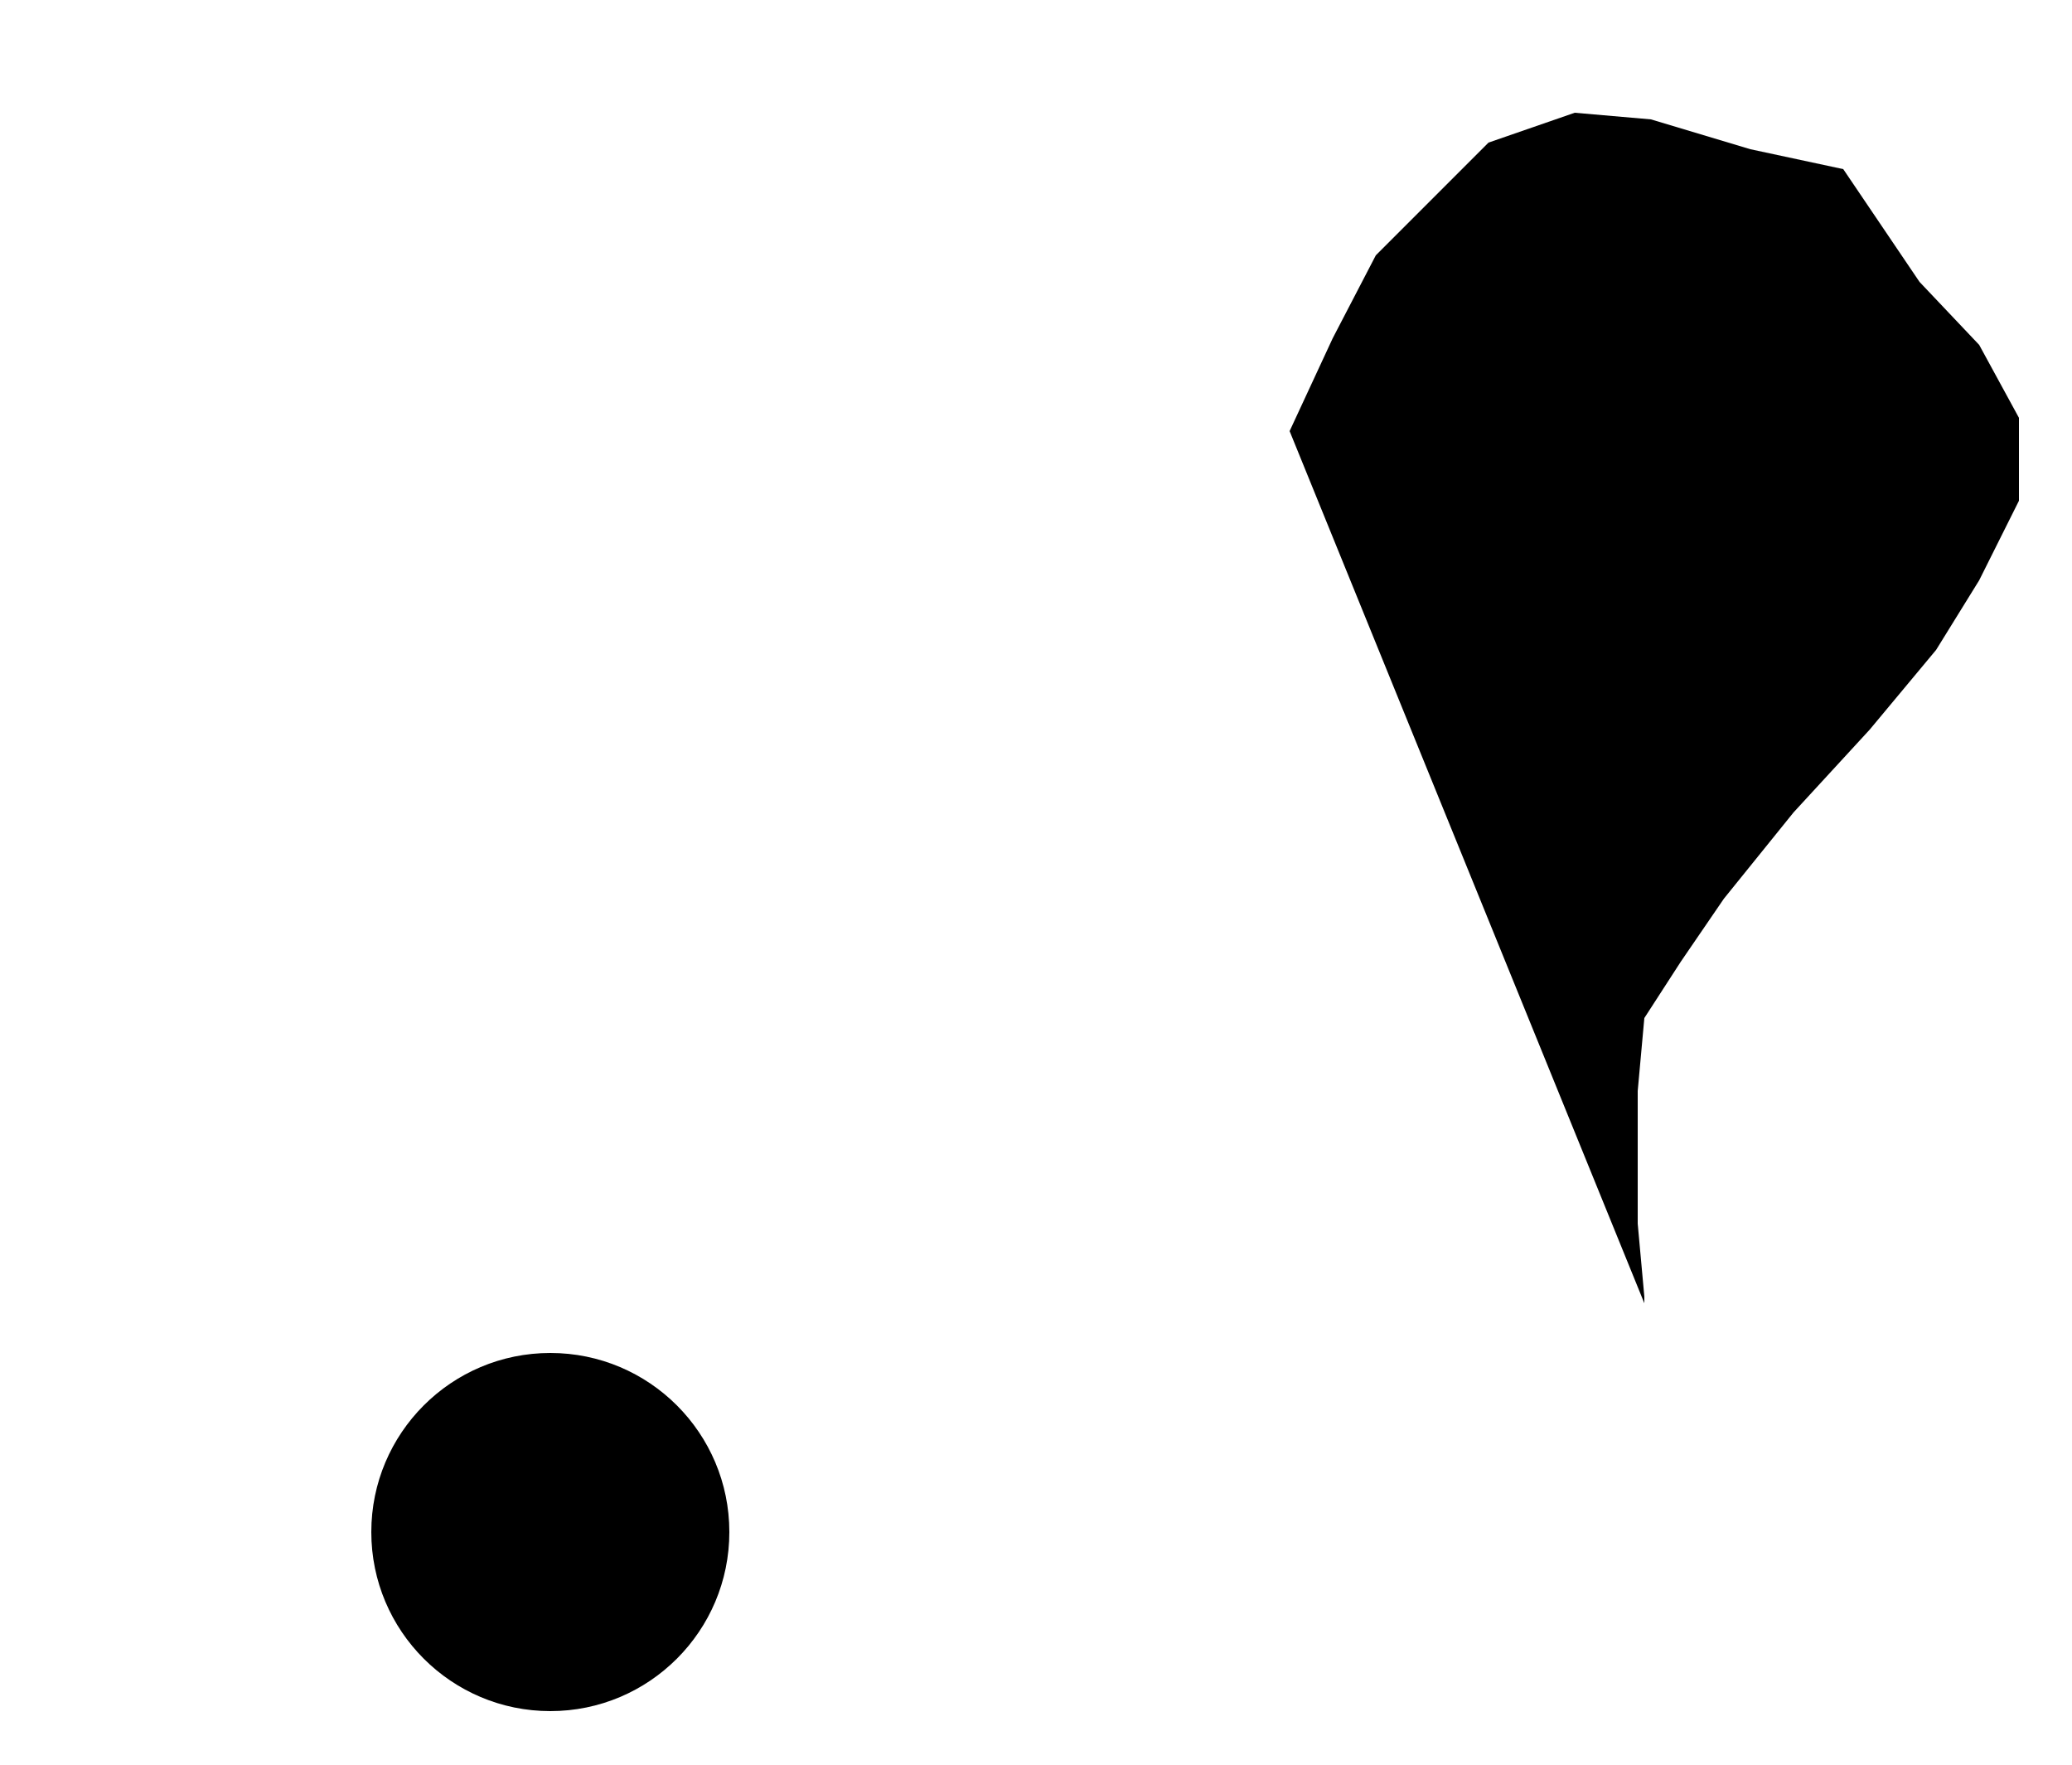
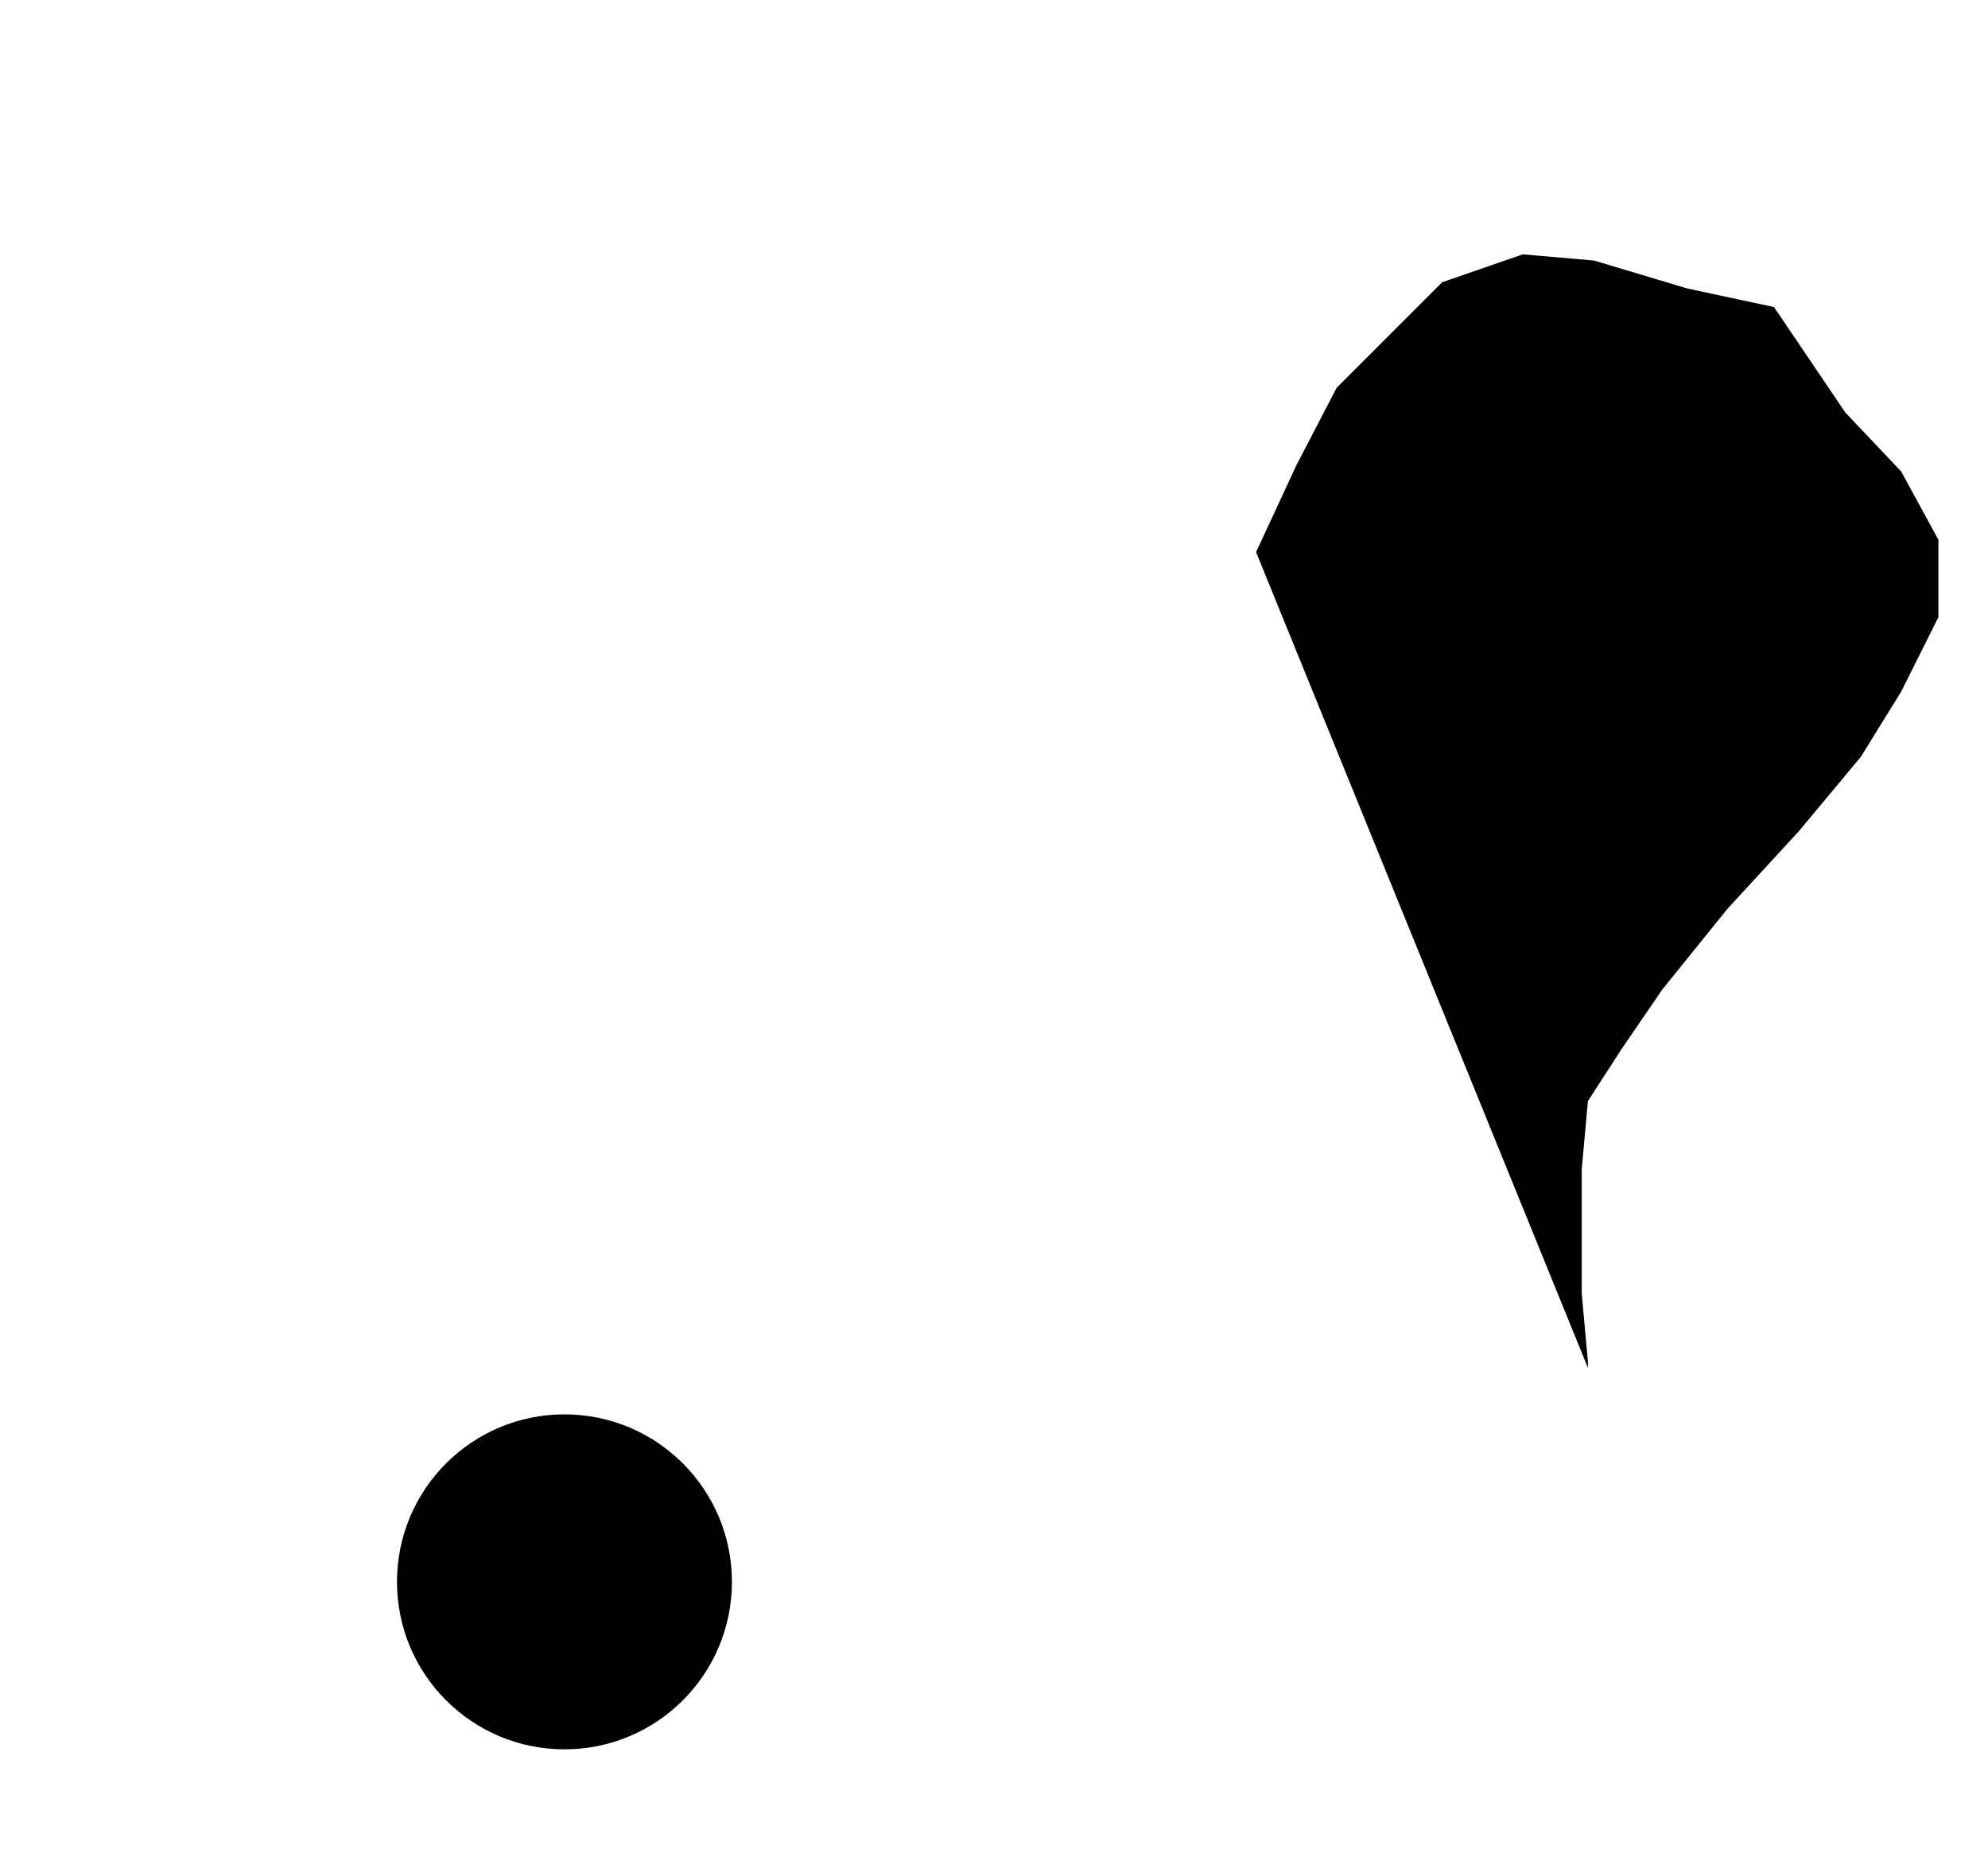
- <svg xmlns="http://www.w3.org/2000/svg" version="1.2" baseProfile="tiny" xml:space="preserve" style="shape-rendering:geometricPrecision; fill-rule:evenodd;" width="6.25mm" height="5.32mm" viewBox="-1.66 -4.62 6.25 5.32">
-   <rect class="symbolBox layout" fill="none" x="-1.5" y="-4.46" height="5" width="5.93" />
-   <rect class="svgBox layout" fill="none" x="-1.5" y="-4.46" height="5" width="5.93" />
+ <svg xmlns="http://www.w3.org/2000/svg" version="1.2" baseProfile="tiny" xml:space="preserve" style="shape-rendering:geometricPrecision; fill-rule:evenodd;" width="6.41mm" height="5.96mm" viewBox="-1.82 -5.1 6.41 5.96">
+   <rect class="symbolBox layout" fill="none" x="-1.66" y="-4.94" height="5.64" width="6.09" />
+   <rect class="svgBox layout" fill="none" x="-1.66" y="-4.94" height="5.64" width="6.09" />
  <path d=" M 2.23,-3.32 L 2.36,-3.6 L 2.49,-3.85 L 2.66,-4.02 L 2.83,-4.19 L 3.09,-4.28 L 3.32,-4.26 L 3.62,-4.17 L 3.9,-4.11 L 4.13,-3.77 L 4.31,-3.58 L 4.43,-3.36 L 4.43,-3.11 L 4.31,-2.87 L 4.18,-2.66 L 3.98,-2.42 L 3.75,-2.17 L 3.54,-1.91 L 3.41,-1.72 L 3.3,-1.55 L 3.28,-1.33 L 3.28,-1.1 L 3.28,-0.93 L 3.3,-0.71 L 3.3,-0.69" class="sl f0 sCHMGD" style="stroke-width: 0.32;" />
  <path d=" M 3.09,0.18 L 3.62,0.18" class="sl f0 sCHMGD" style="stroke-width: 0.64;" />
  <path d=" M -1.5,-0.57 L 1.68,-0.58" class="sl f0 sCHBLK" style="stroke-width: 0.64;" />
  <circle class="f0 sCHBLK" style="stroke-width: 0.64;" cx="0" cy="0" r="0.54" />
  <path d=" M -0.01,-0.59 L -0.04,-4.46" class="sl f0 sCHBLK" style="stroke-width: 1.28;" />
-   <circle class="pivotPoint layout" fill="none" cx="0" cy="0" r="1" />
+   <circle class="pivotPoint layout" fill="none" cx="0" cy="0" r="0.16" />
</svg>
